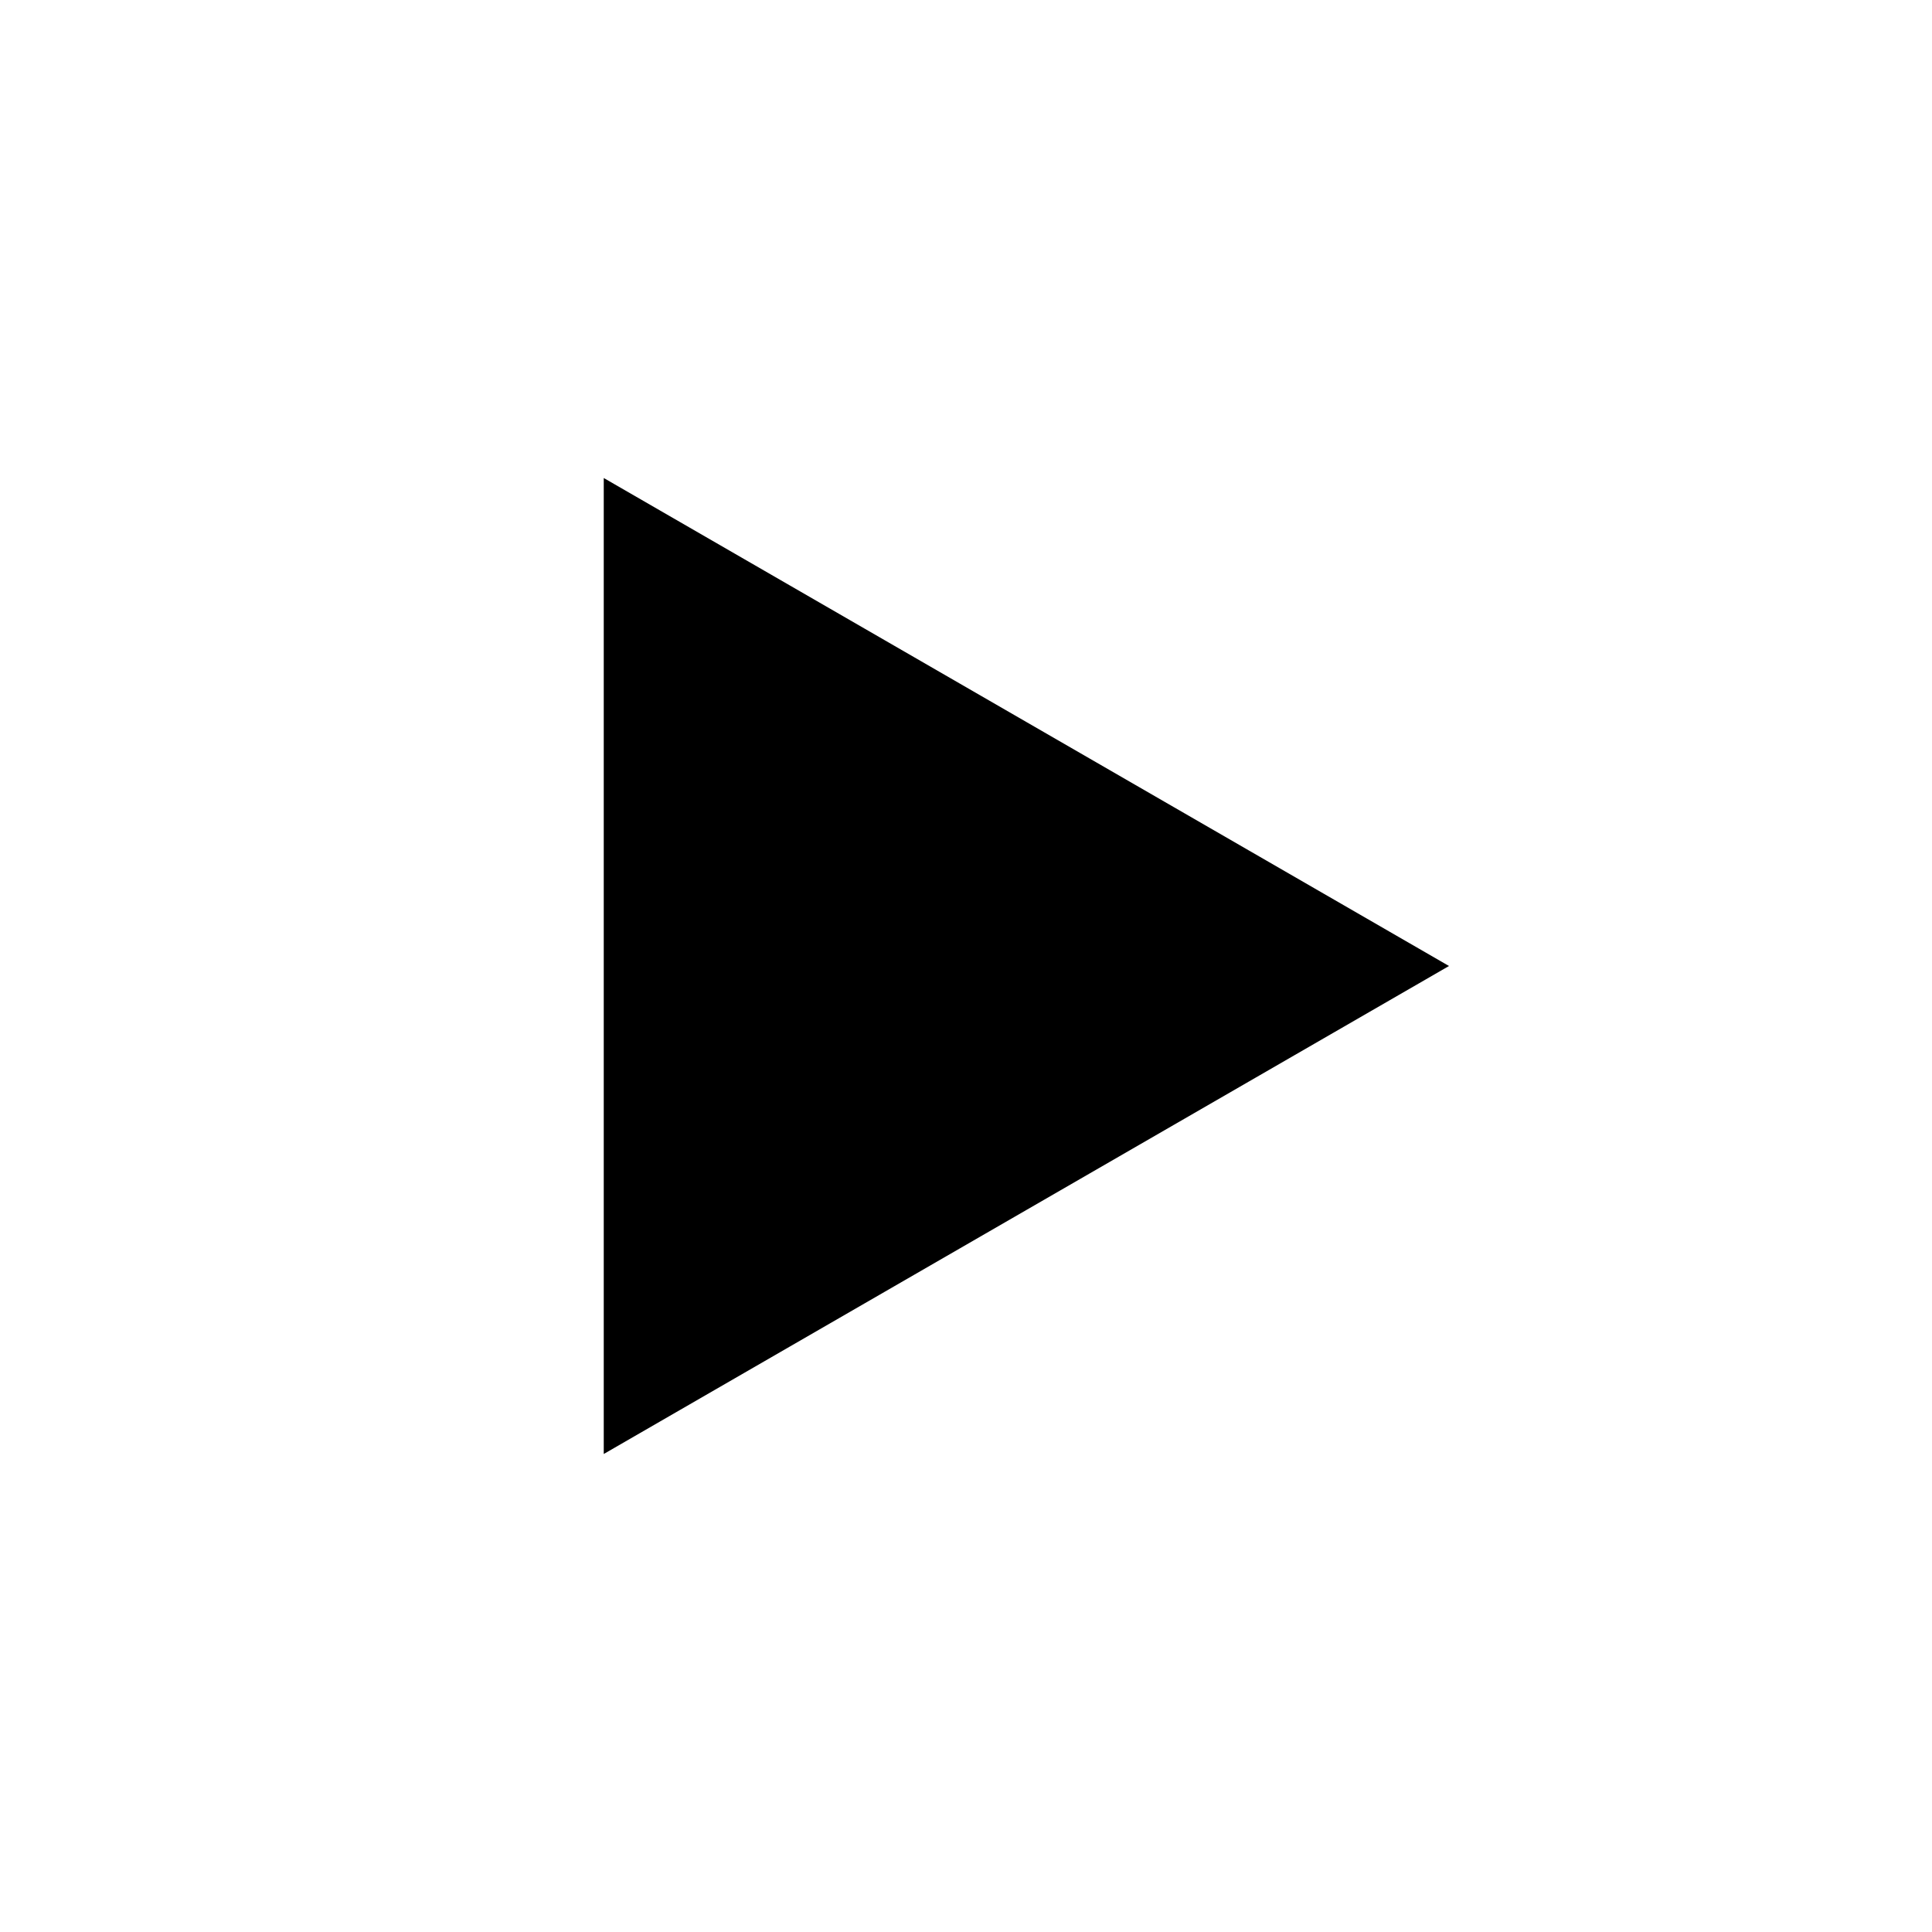
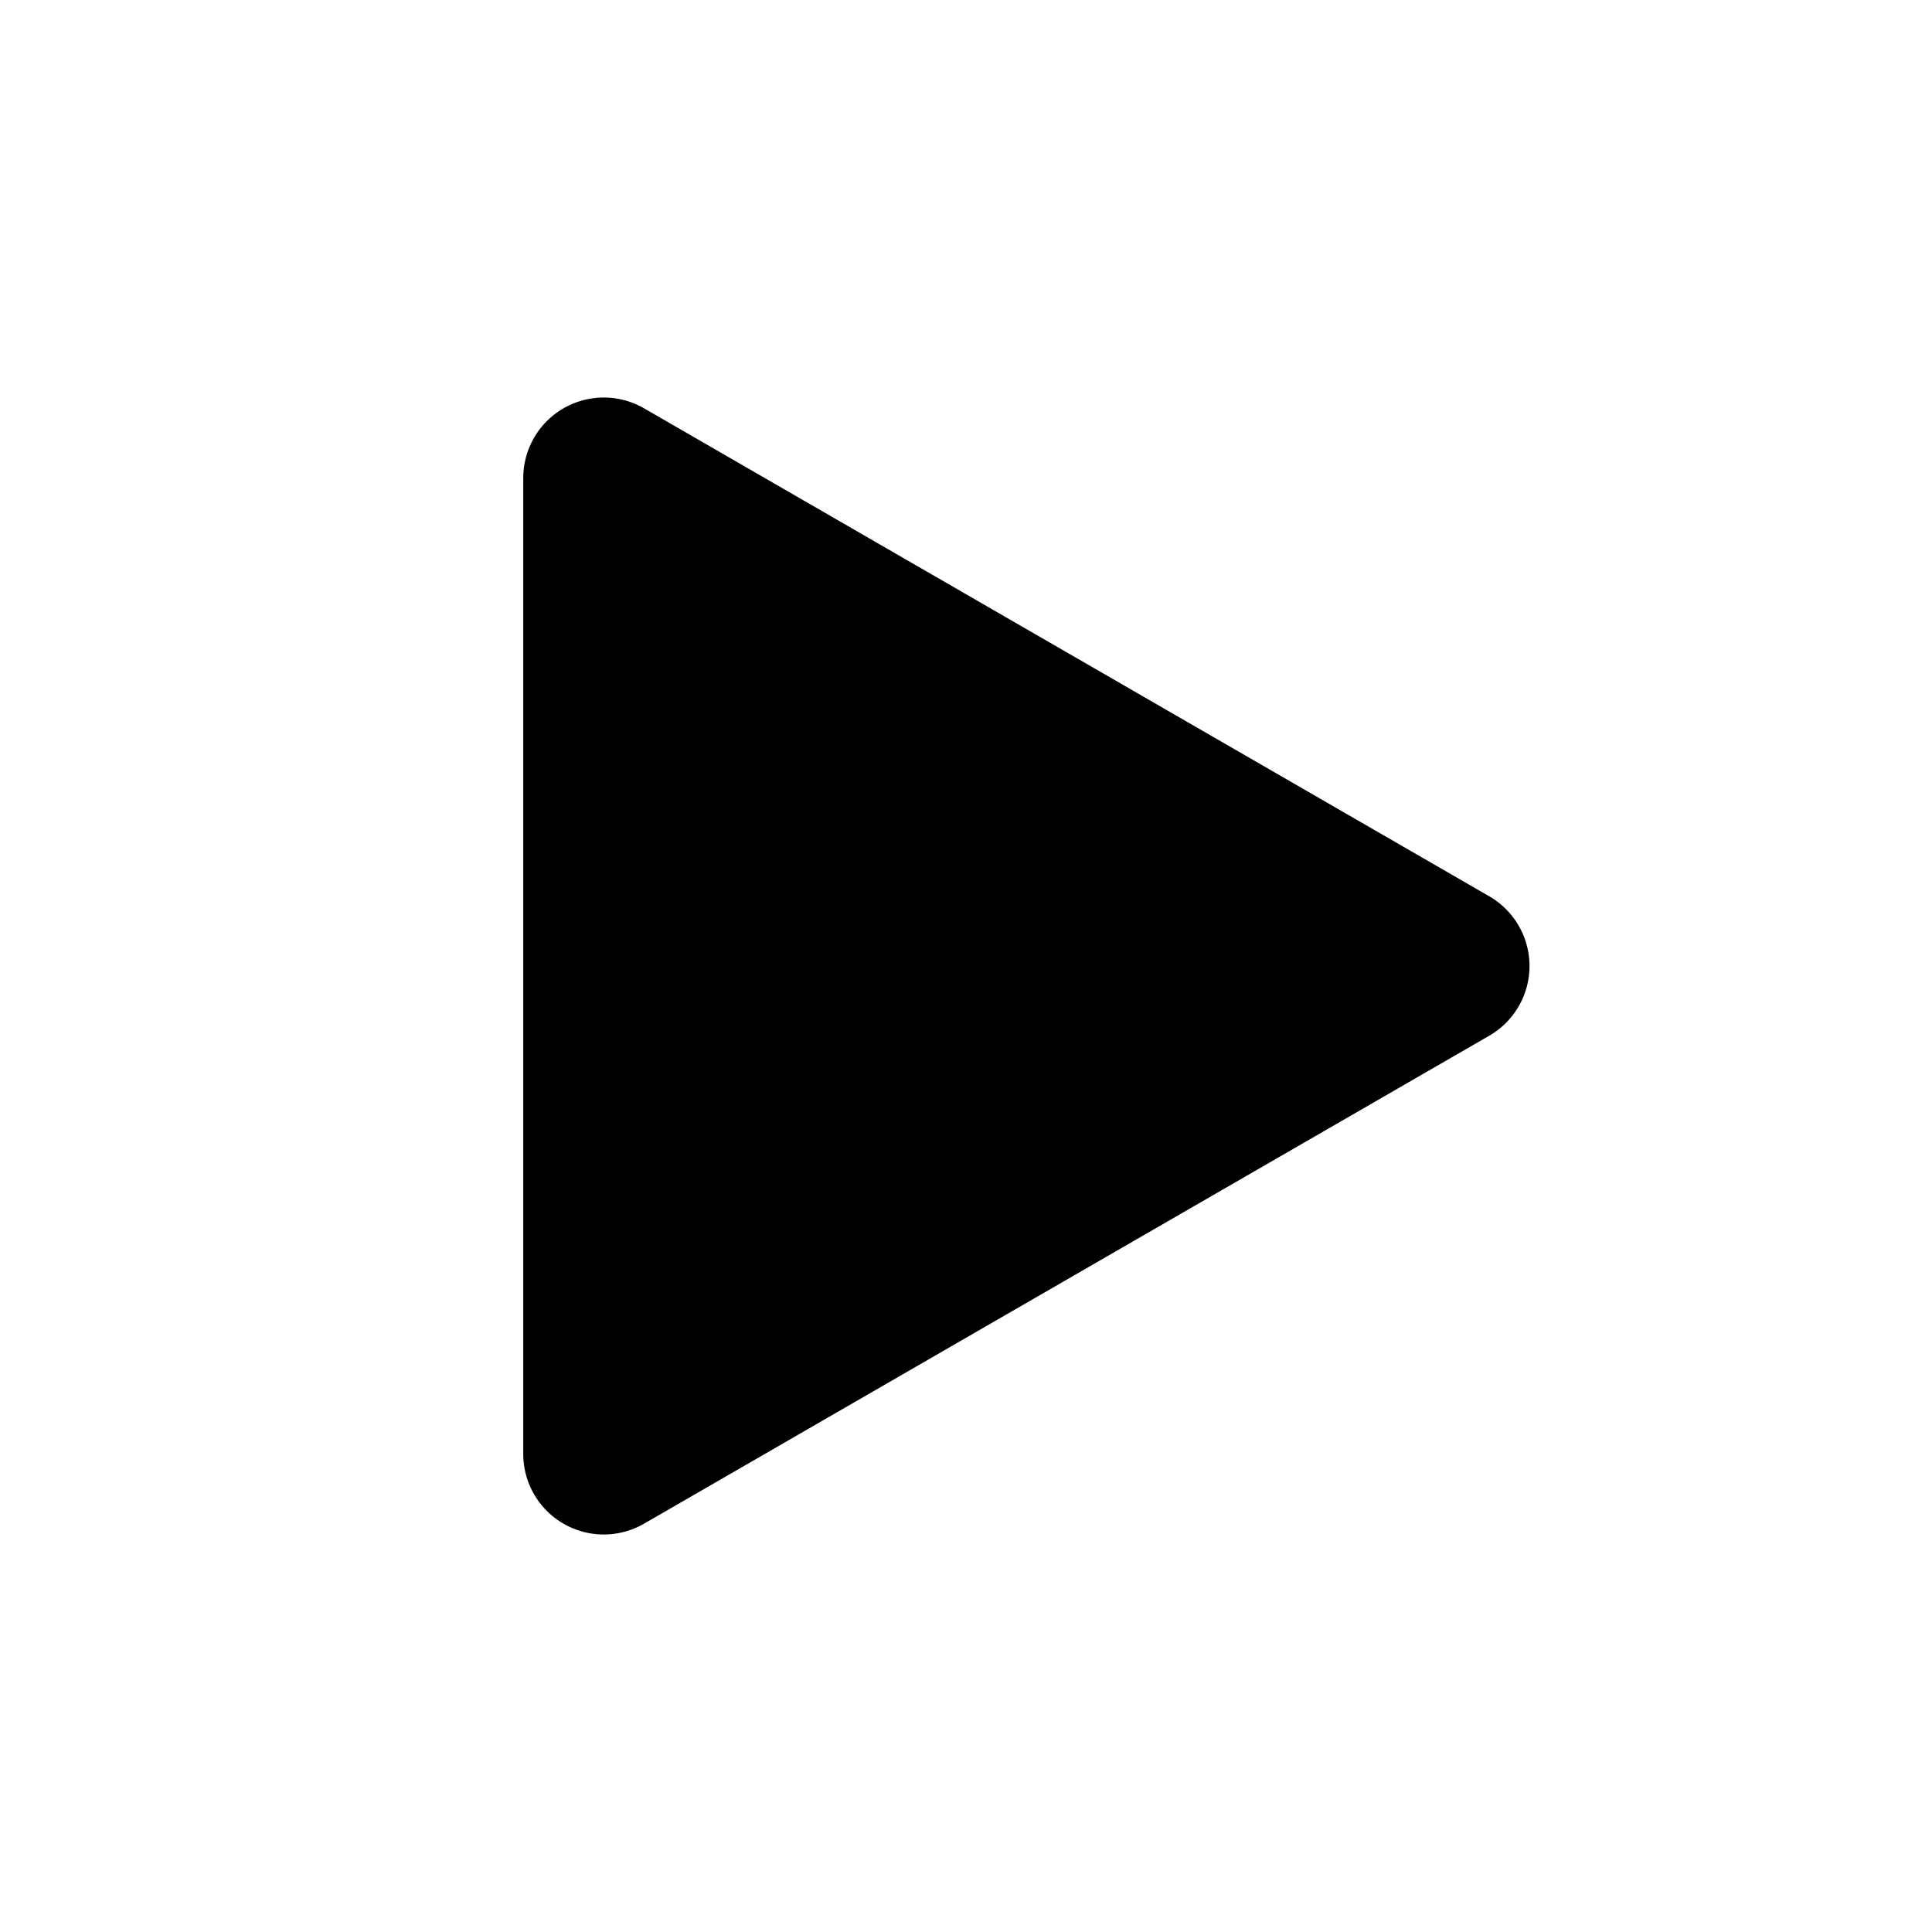
<svg xmlns="http://www.w3.org/2000/svg" width="24" height="24" viewBox="0 0 48 48">
-   <path d="M15 24V11.876L25.5 17.938L36 24L25.5 30.062L15 36.124V24Z" stroke-width="4" stroke-linejoin="round" />
+   <path d="M15 24V11.876L25.5 17.938L36 24L25.5 30.062L15 36.124V24Z" fill="#000000" stroke="#000000" stroke-width="4" stroke-linejoin="round" />
</svg>
